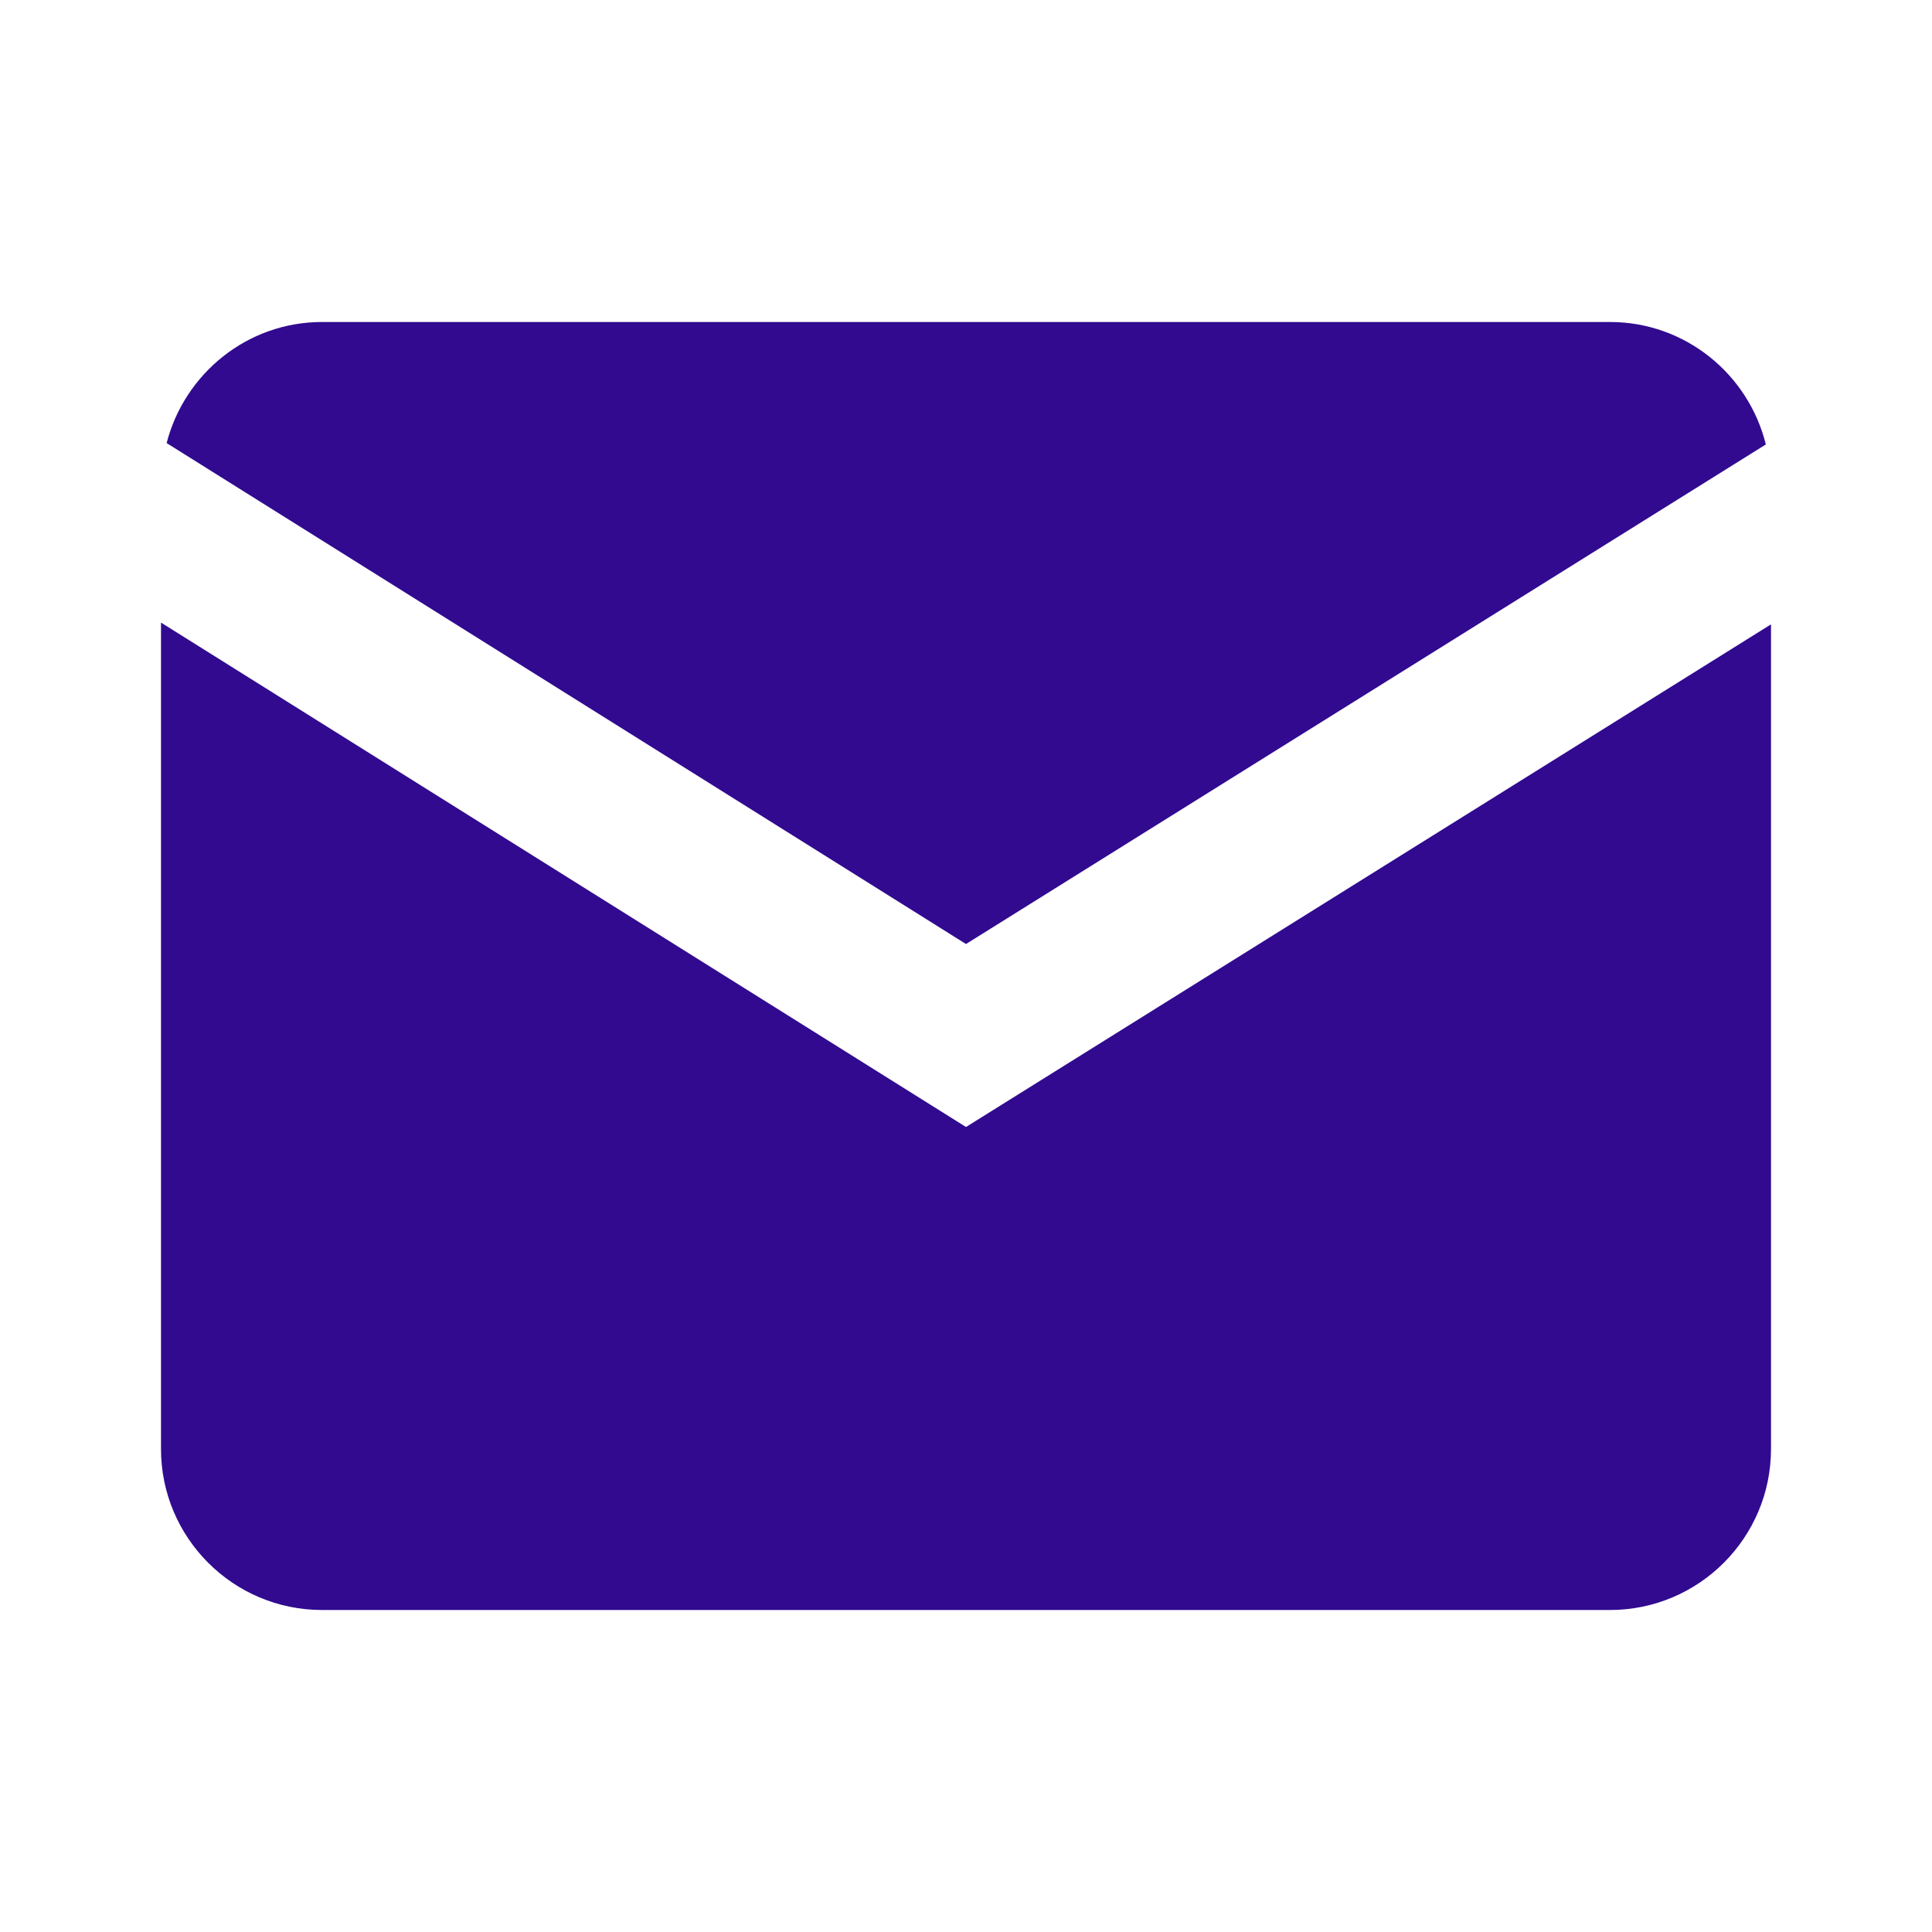
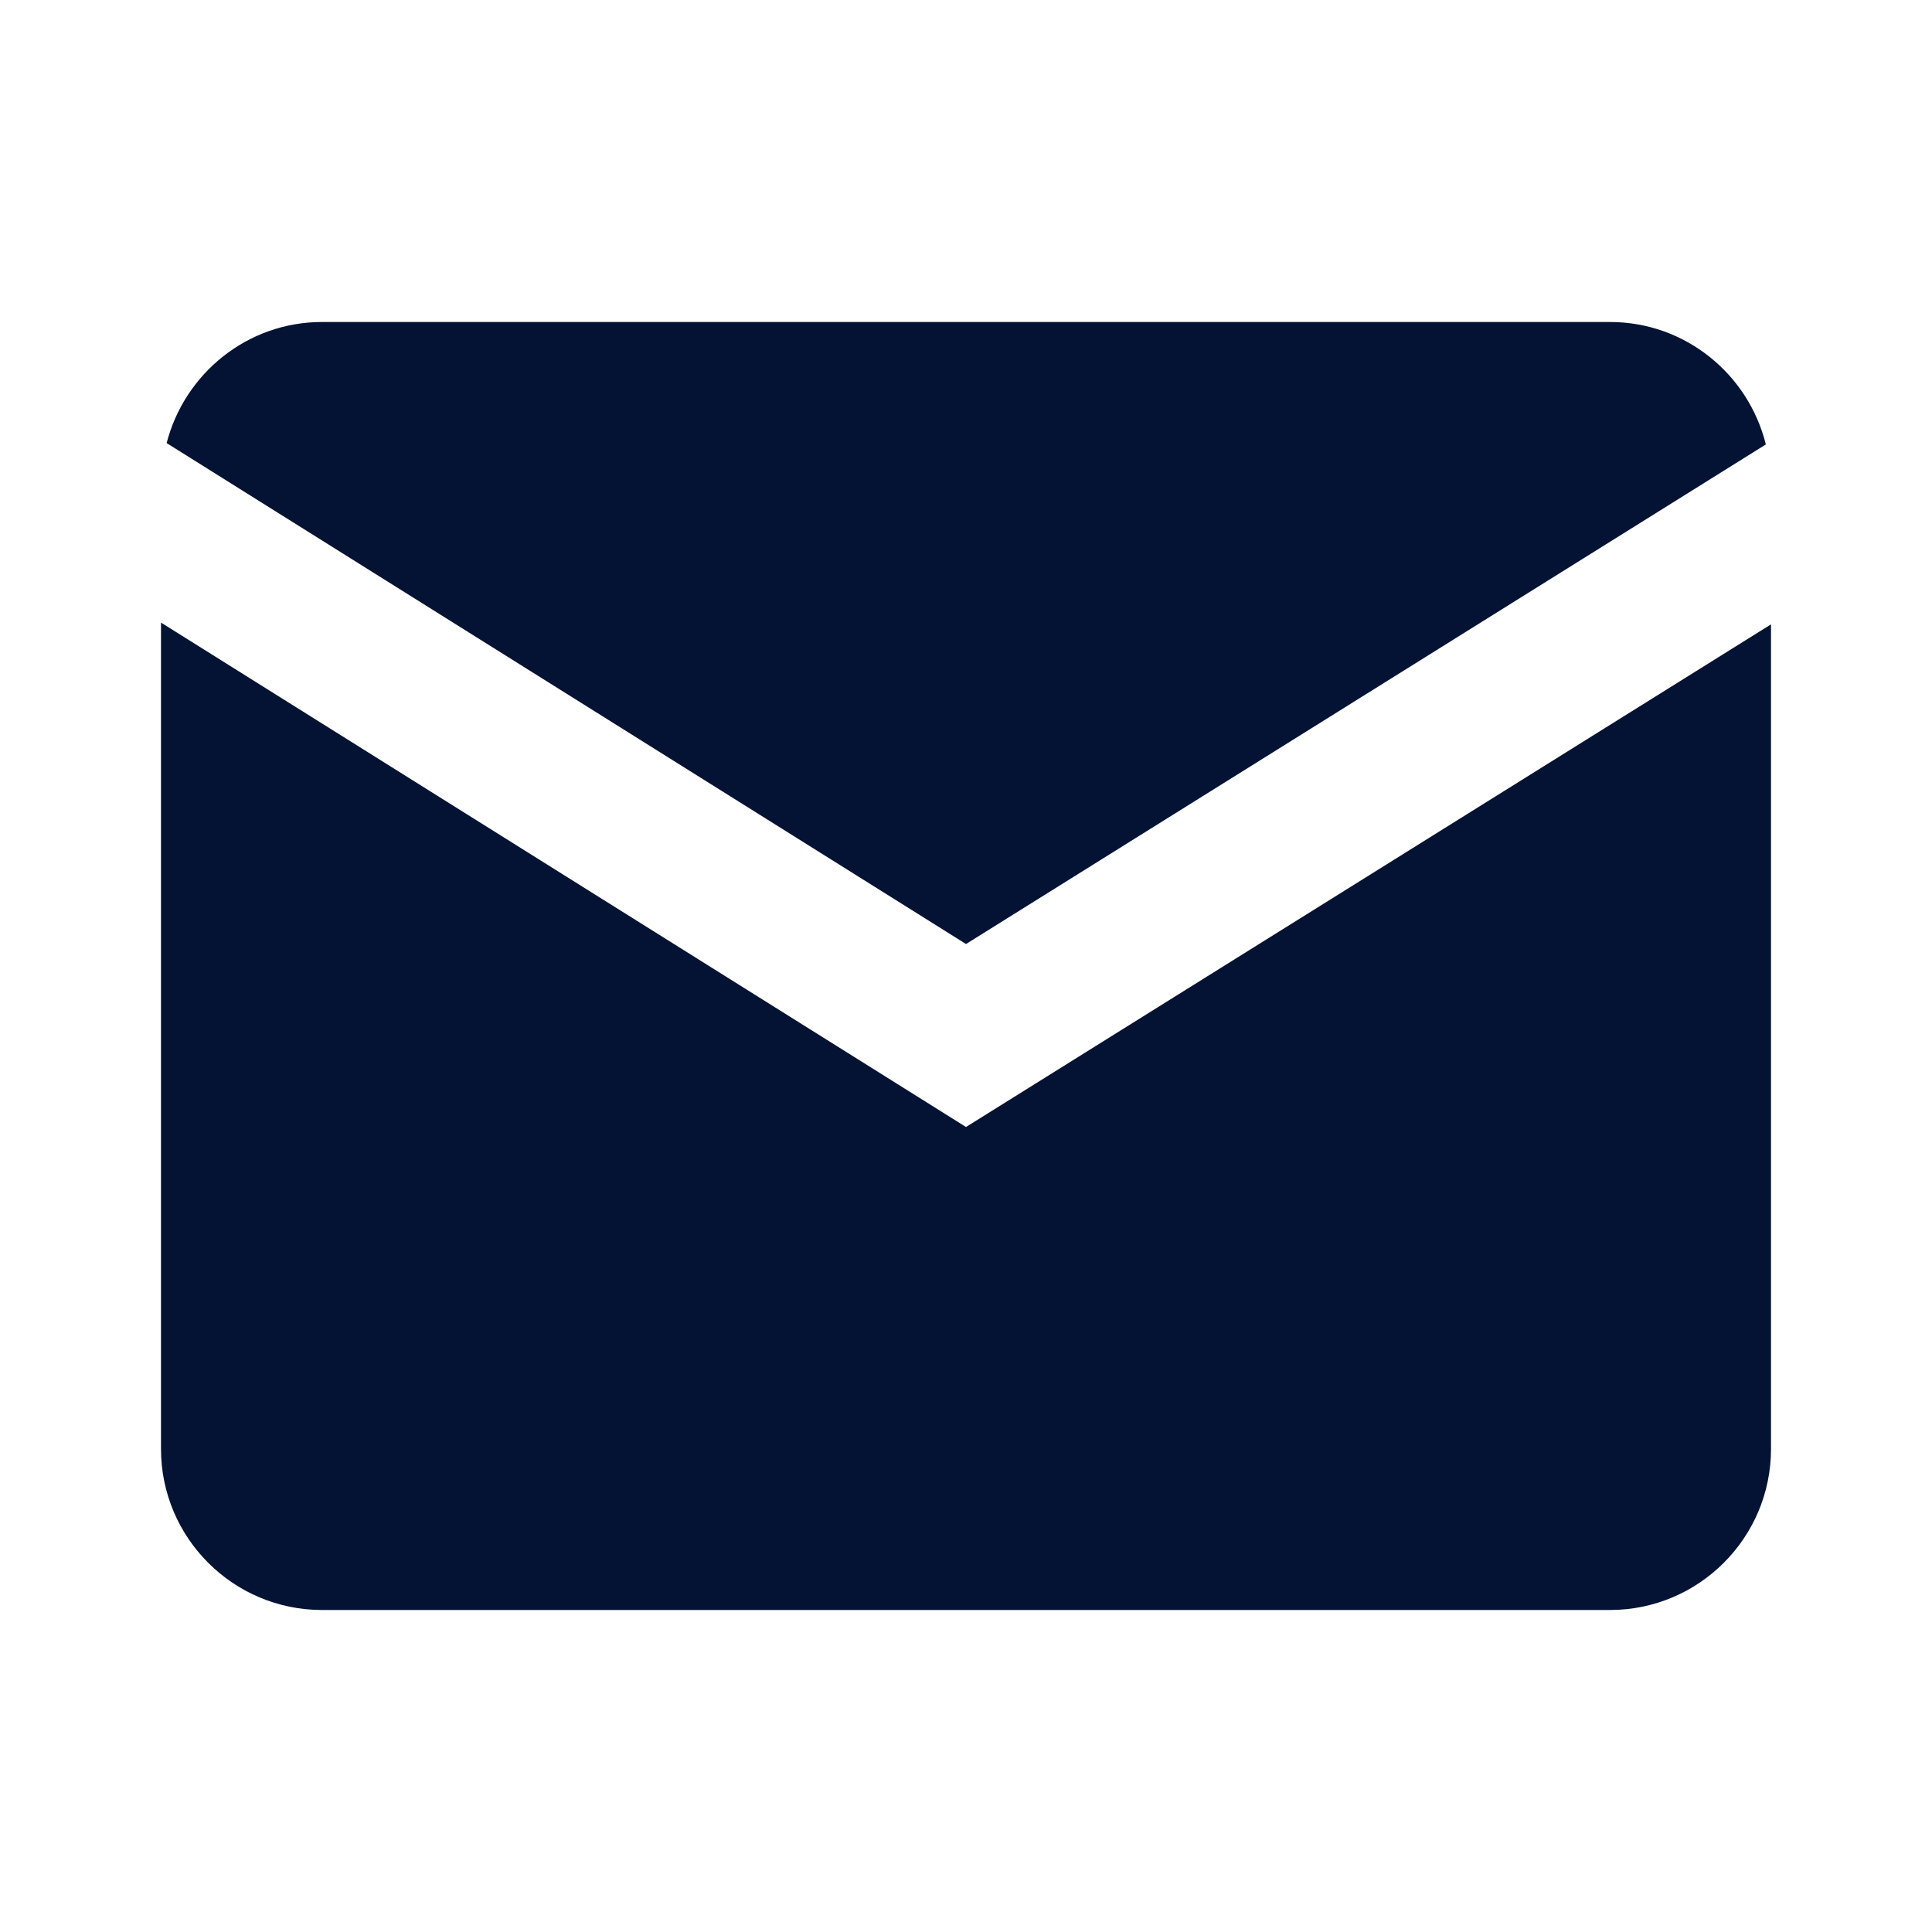
<svg xmlns="http://www.w3.org/2000/svg" width="24" height="24" viewBox="0 0 24 24" fill="none">
-   <path fill-rule="evenodd" clip-rule="evenodd" d="M2.07 5.504C2.292 4.643 3.07 4 4 4H20C20.937 4 21.72 4.65 21.936 5.521L12 11.727L2.07 5.504ZM4 20C2.897 20 2 19.103 2 18V7.734L12 14L22 7.756V18C22 19.103 21.103 20 20 20H4Z" fill="#310A90" />
+   <path fill-rule="evenodd" clip-rule="evenodd" d="M2.07 5.504C2.292 4.643 3.07 4 4 4H20C20.937 4 21.72 4.65 21.936 5.521L12 11.727L2.07 5.504ZM4 20C2.897 20 2 19.103 2 18V7.734L12 14L22 7.756V18C22 19.103 21.103 20 20 20H4Z" fill="#041333" />
</svg>
